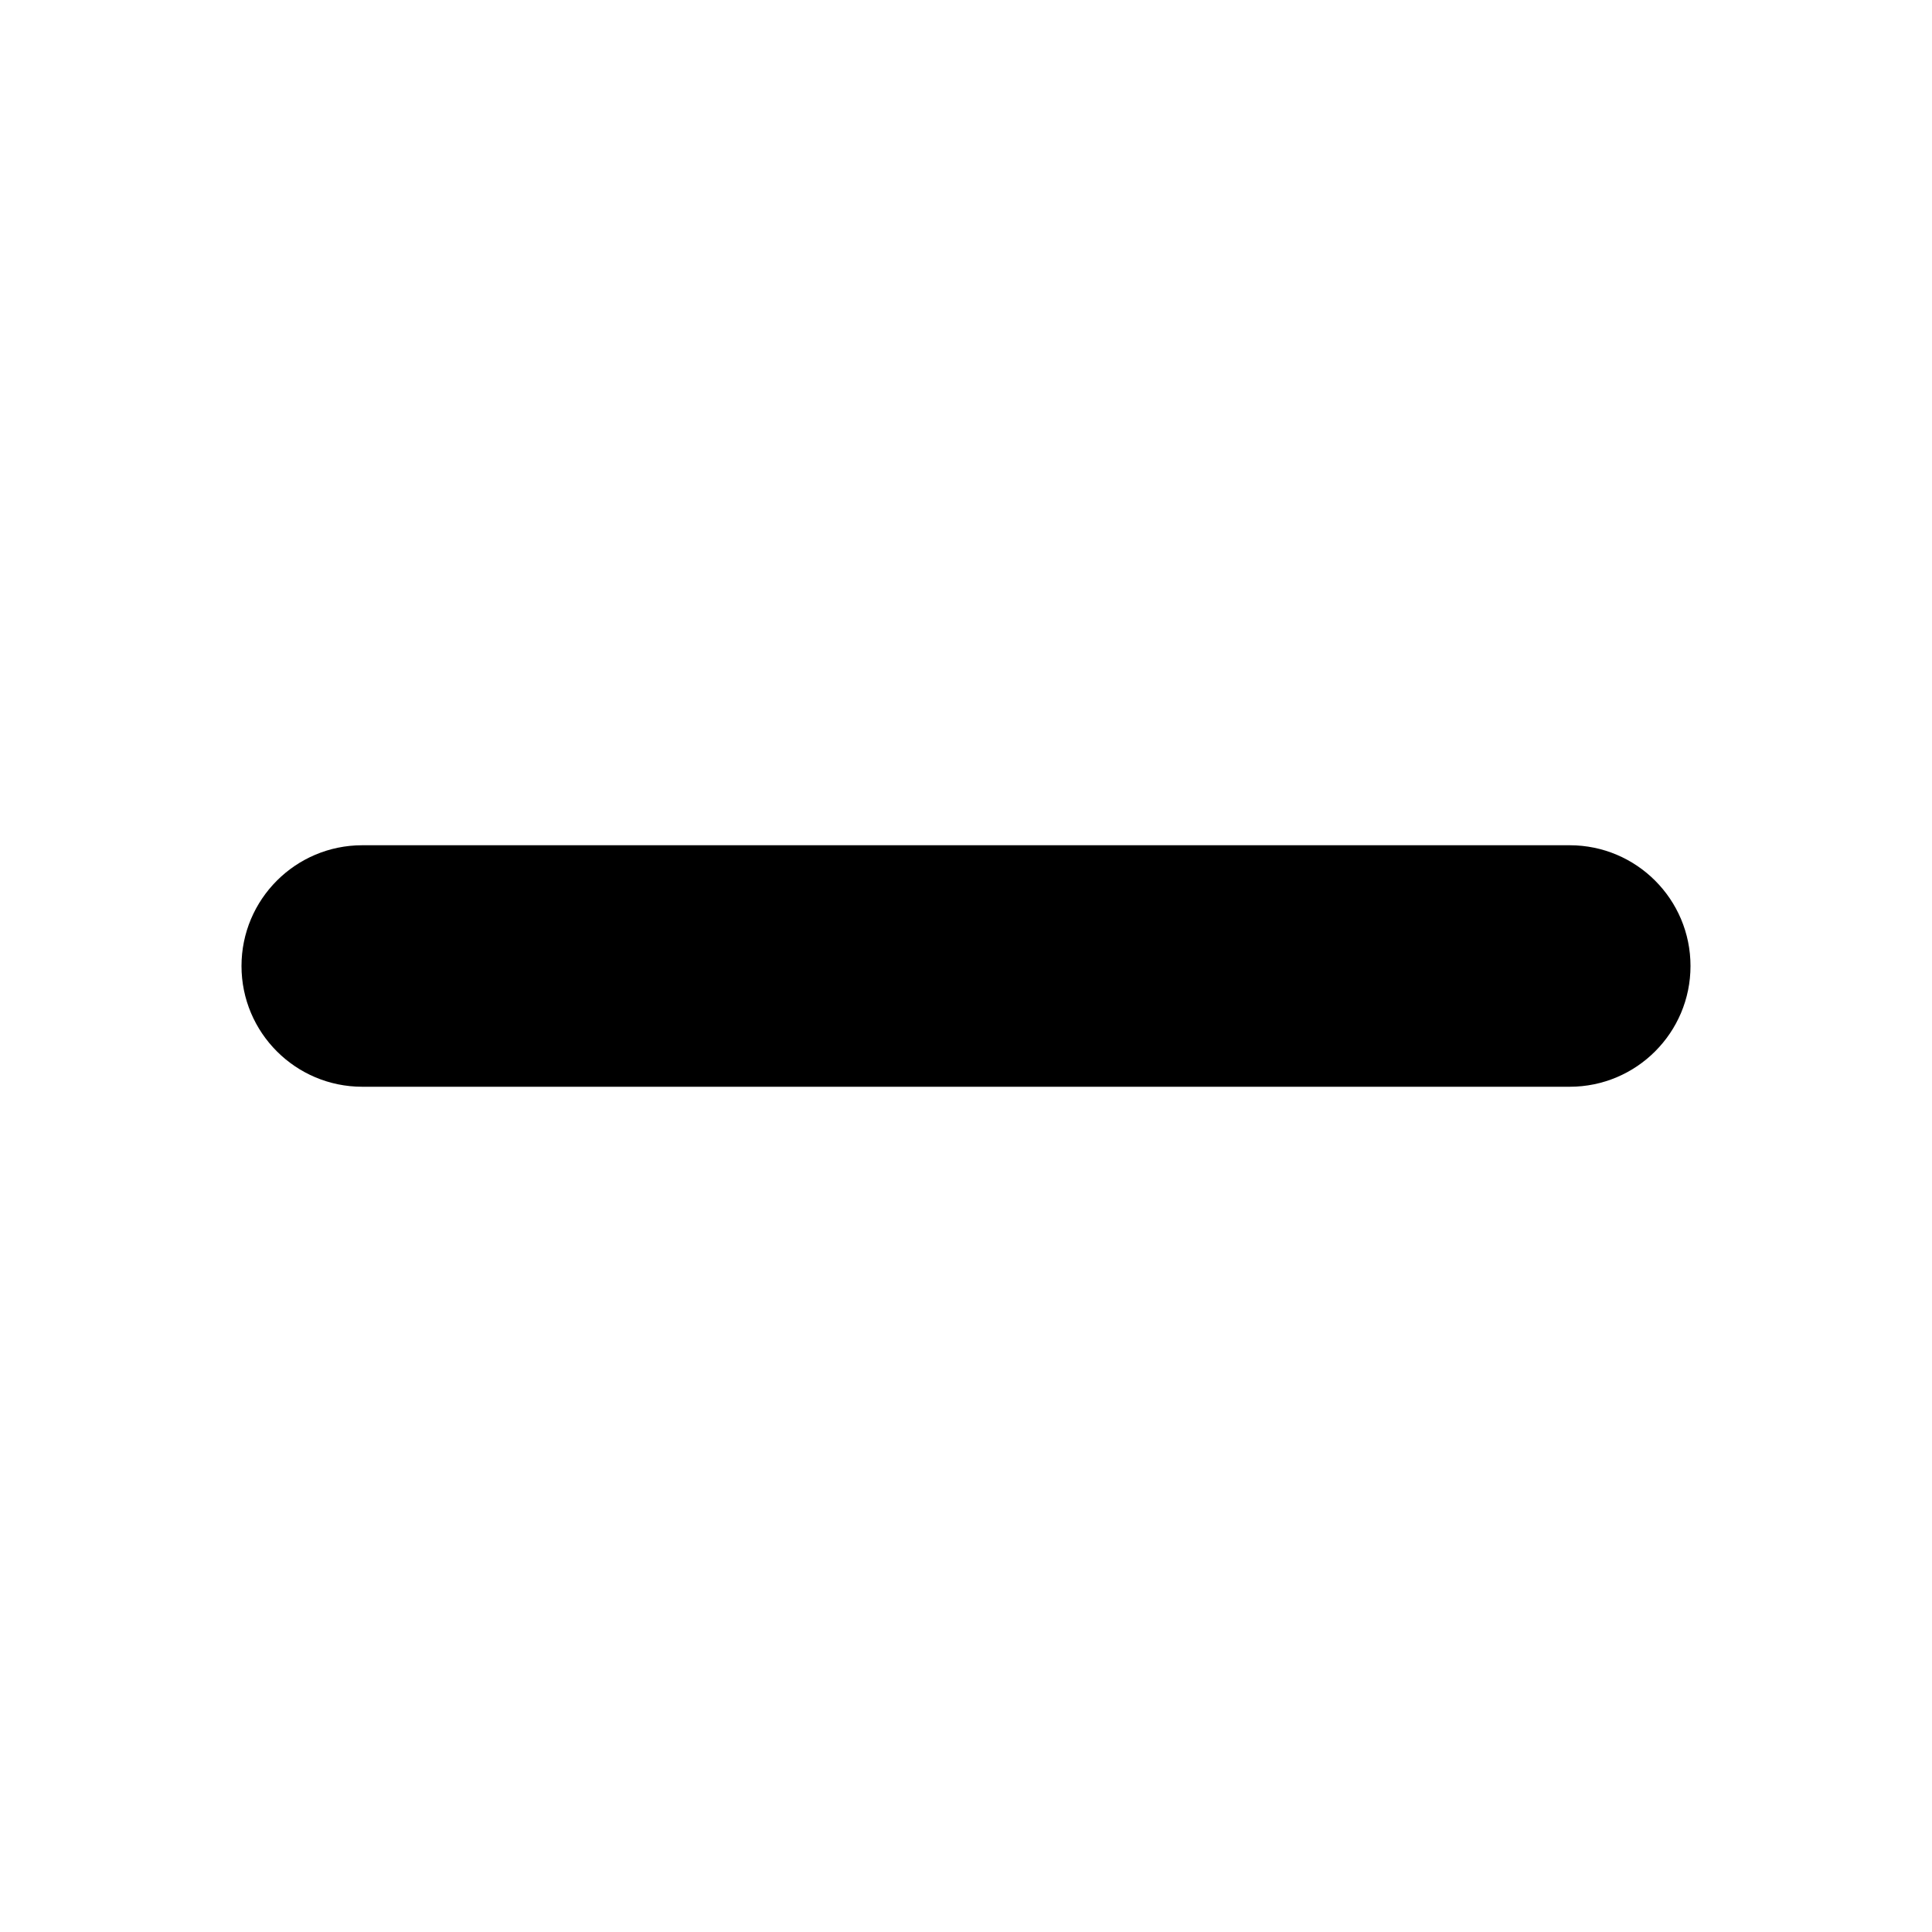
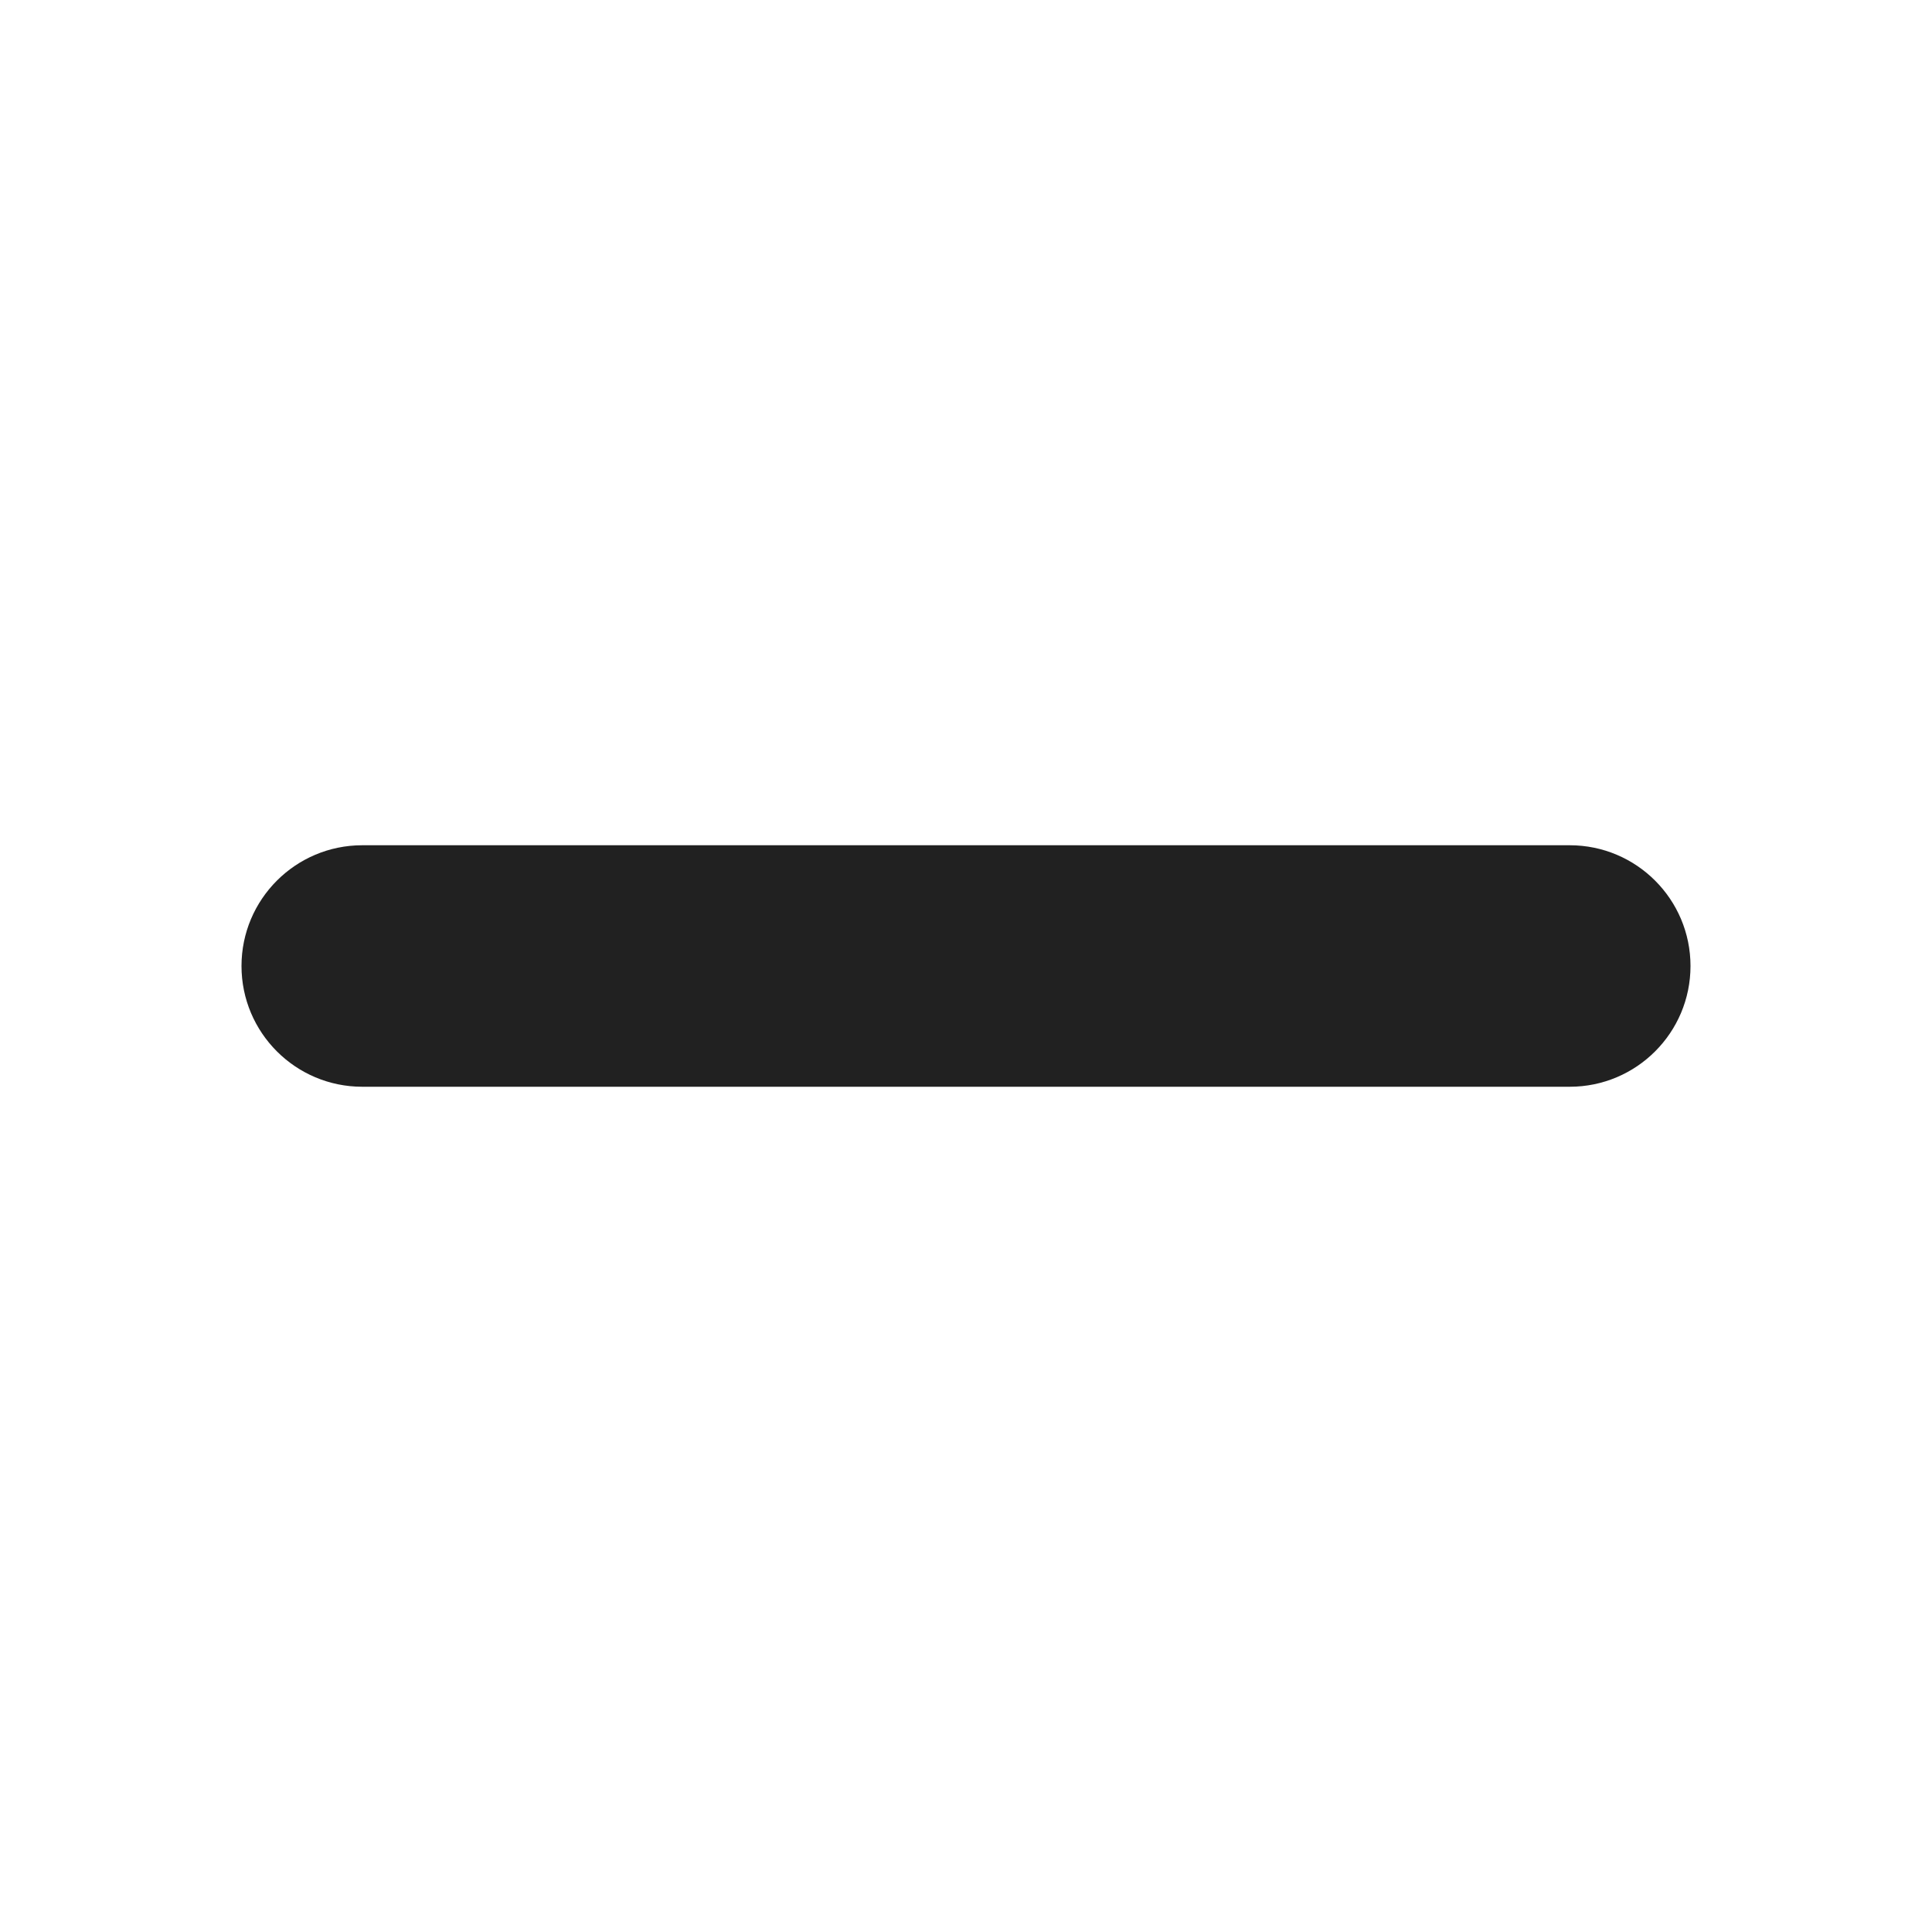
<svg xmlns="http://www.w3.org/2000/svg" width="16" height="16" viewBox="0 0 16 16" fill="none">
-   <path fill-rule="evenodd" clip-rule="evenodd" d="M2 8C2 7.448 2.448 7 3 7H13C13.552 7 14 7.448 14 8C14 8.552 13.552 9 13 9H3C2.448 9 2 8.552 2 8Z" fill="black" />
+   <path fill-rule="evenodd" clip-rule="evenodd" d="M2 8C2 7.448 2.448 7 3 7H13C13.552 7 14 7.448 14 8C14 8.552 13.552 9 13 9H3C2.448 9 2 8.552 2 8Z" fill="#212121" />
</svg>
